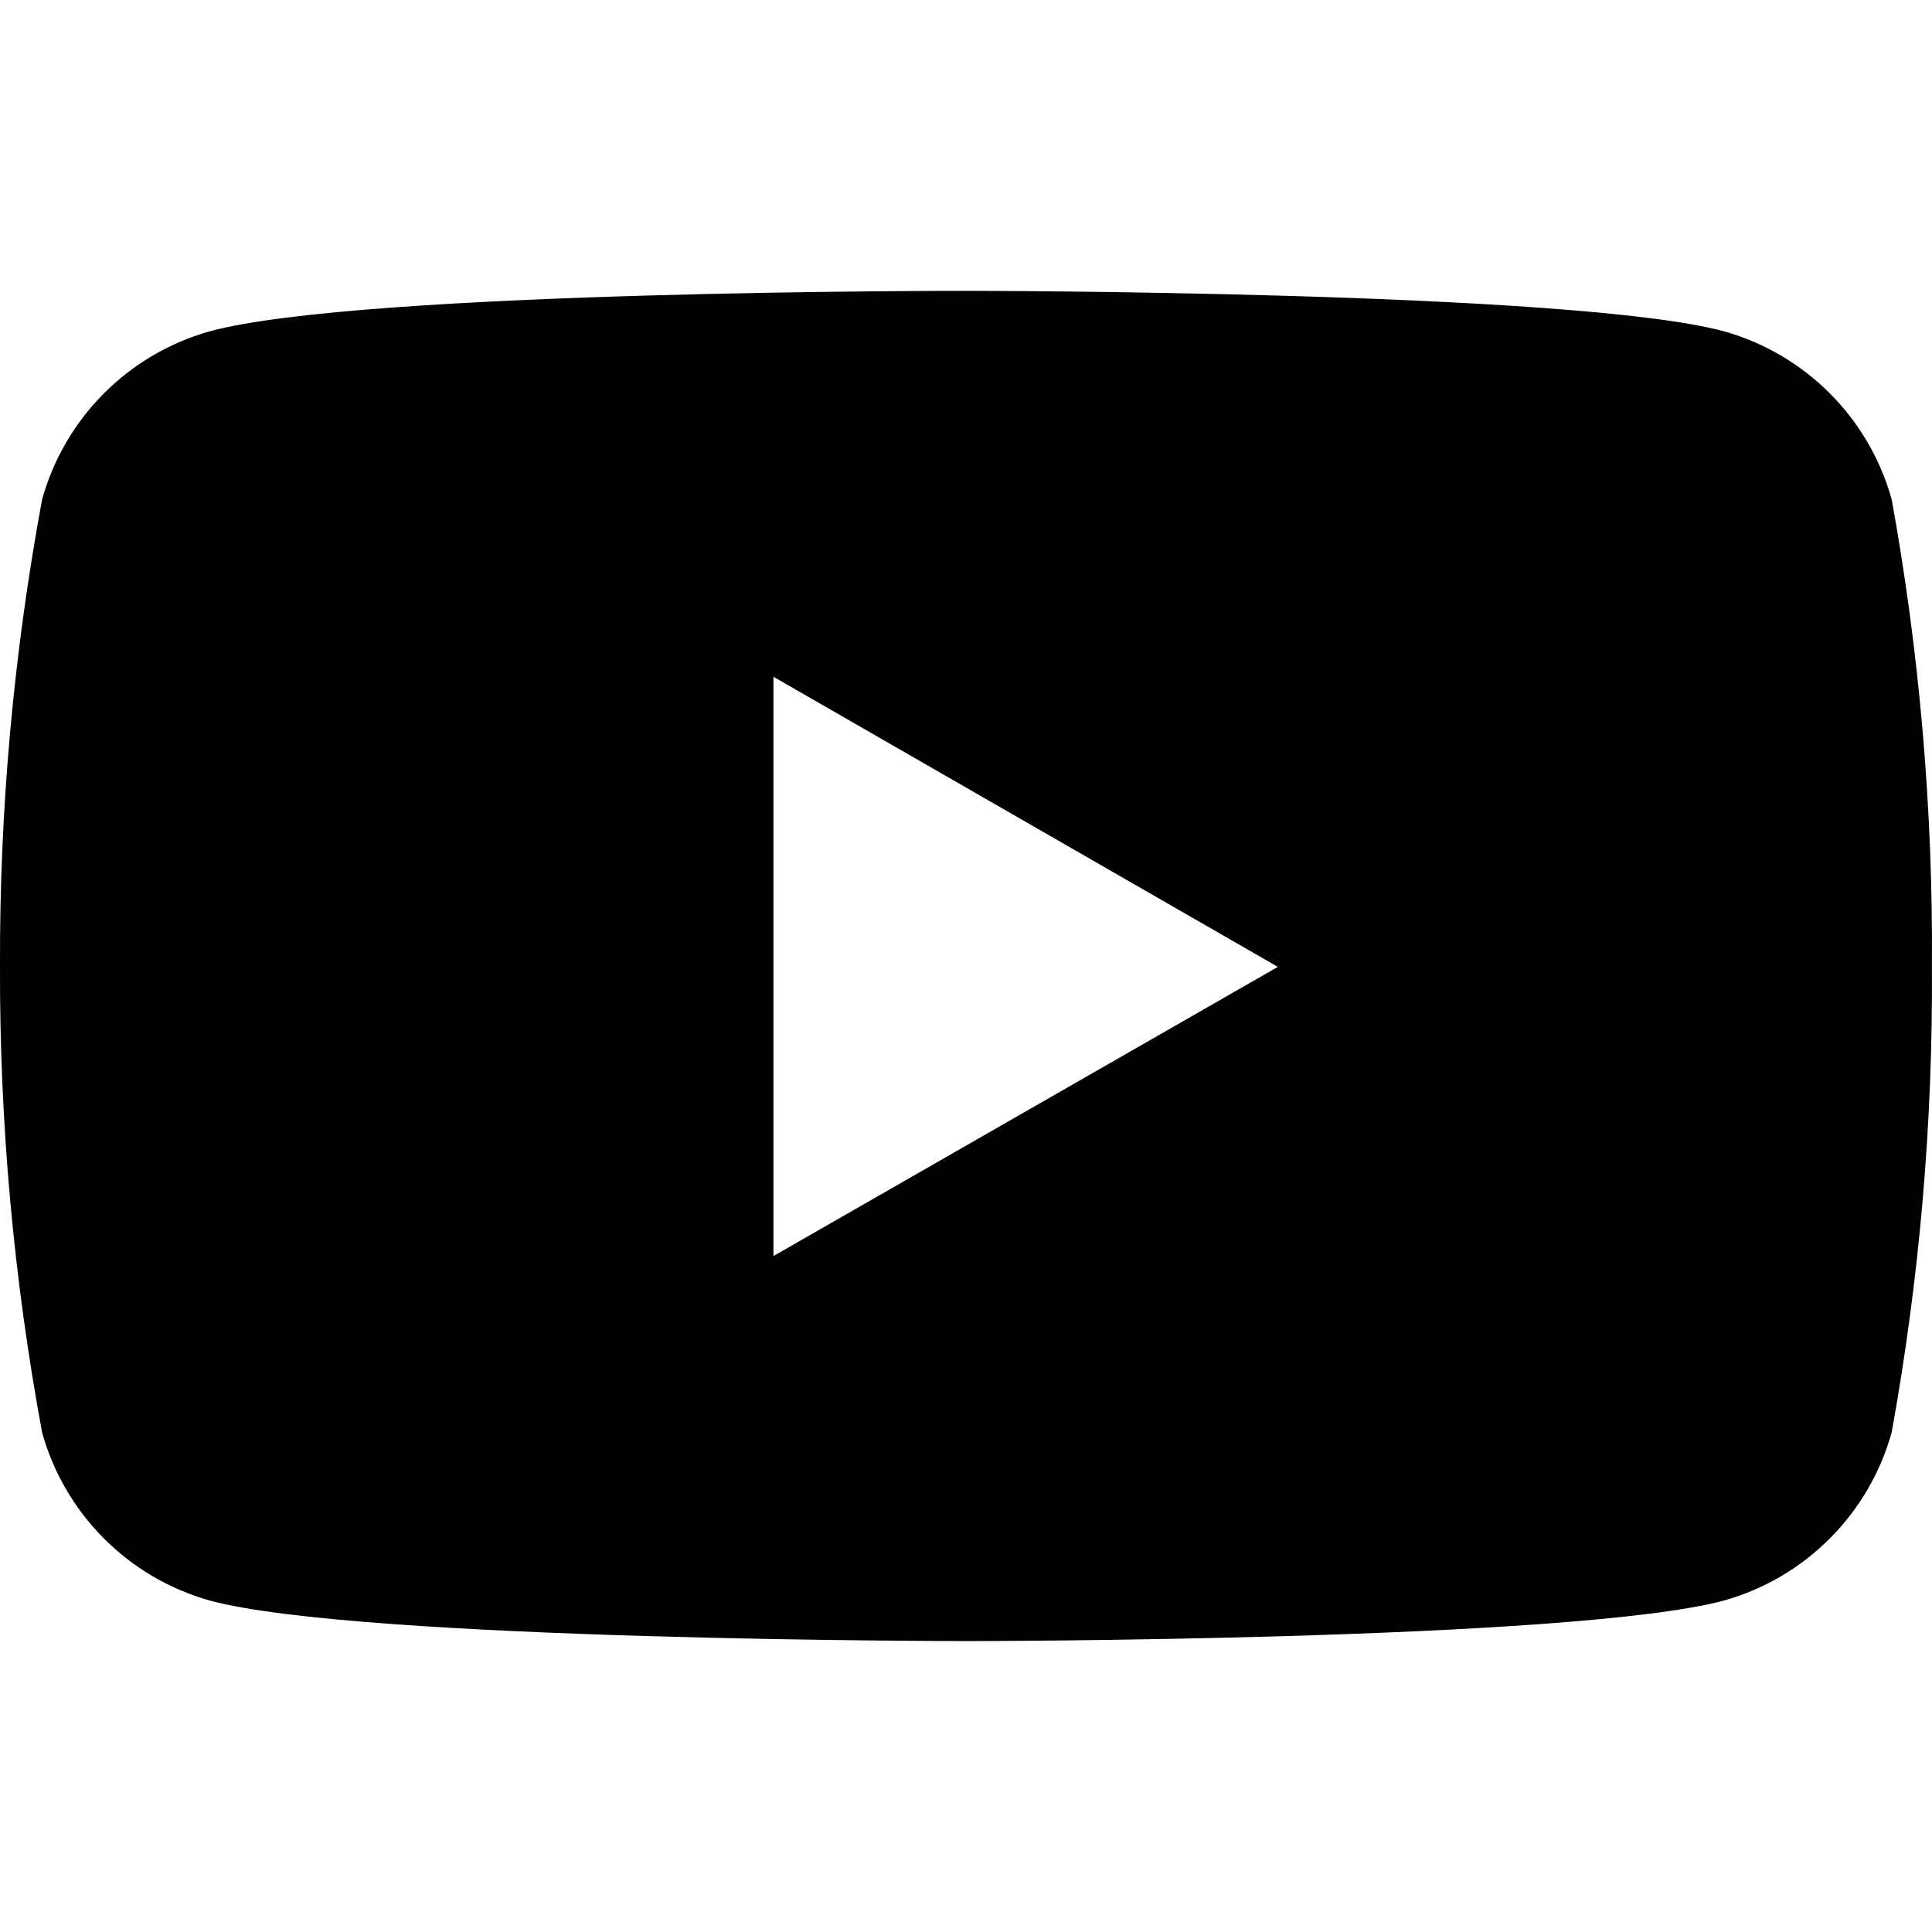
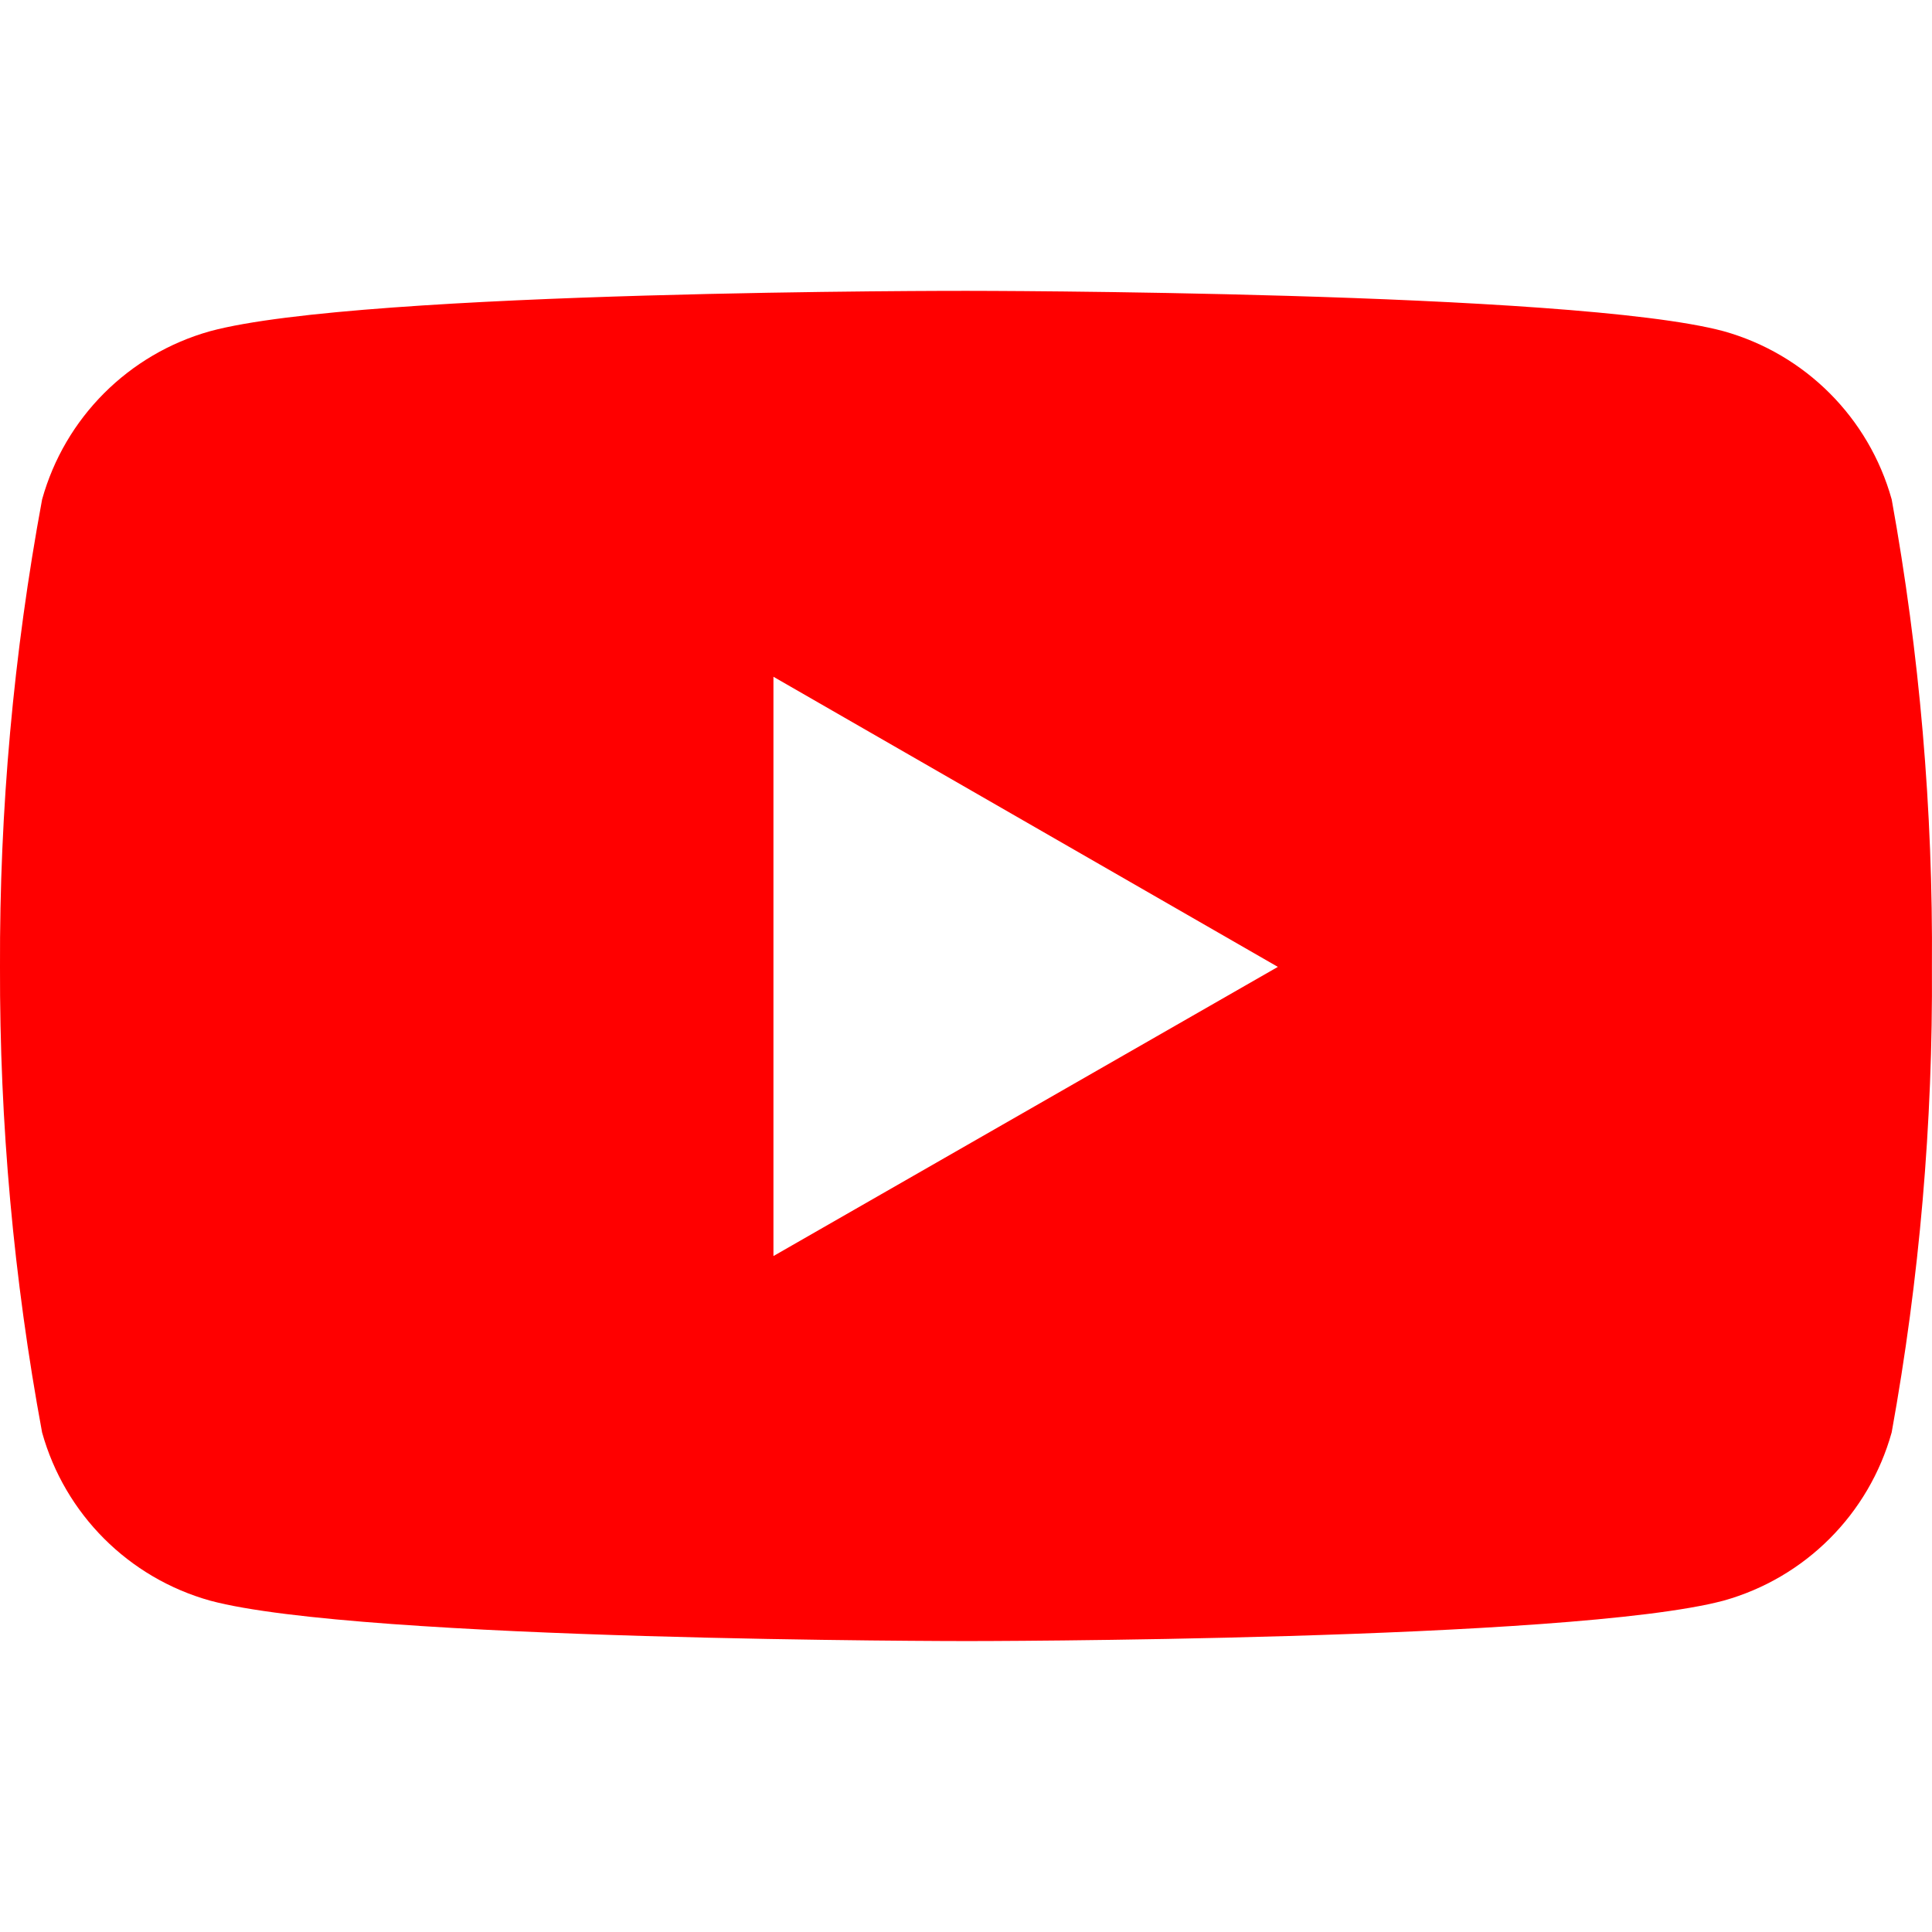
<svg xmlns="http://www.w3.org/2000/svg" role="img" viewBox="0 0 24 24">
-   <path d="M23.499 6.203a3.008 3.008 0 00-2.089-2.089c-1.87-.501-9.4-.501-9.4-.501s-7.509-.01-9.399.501a3.008 3.008 0 00-2.088 2.09A31.258 31.26 0 000 12.01a31.258 31.26 0 00.523 5.785 3.008 3.008 0 002.088 2.089c1.869.502 9.4.502 9.4.502s7.508 0 9.399-.502a3.008 3.008 0 002.089-2.09 31.258 31.26 0 00.5-5.784 31.258 31.26 0 00-.5-5.808zm-13.891 9.4V8.407l6.266 3.604z" />
+   <path style="fill: #FF0000;" d="M23.499 6.203a3.008 3.008 0 00-2.089-2.089c-1.87-.501-9.4-.501-9.4-.501s-7.509-.01-9.399.501a3.008 3.008 0 00-2.088 2.09A31.258 31.26 0 000 12.01a31.258 31.26 0 00.523 5.785 3.008 3.008 0 002.088 2.089c1.869.502 9.4.502 9.4.502s7.508 0 9.399-.502a3.008 3.008 0 002.089-2.09 31.258 31.26 0 00.5-5.784 31.258 31.26 0 00-.5-5.808zm-13.891 9.4V8.407l6.266 3.604z" />
</svg>
